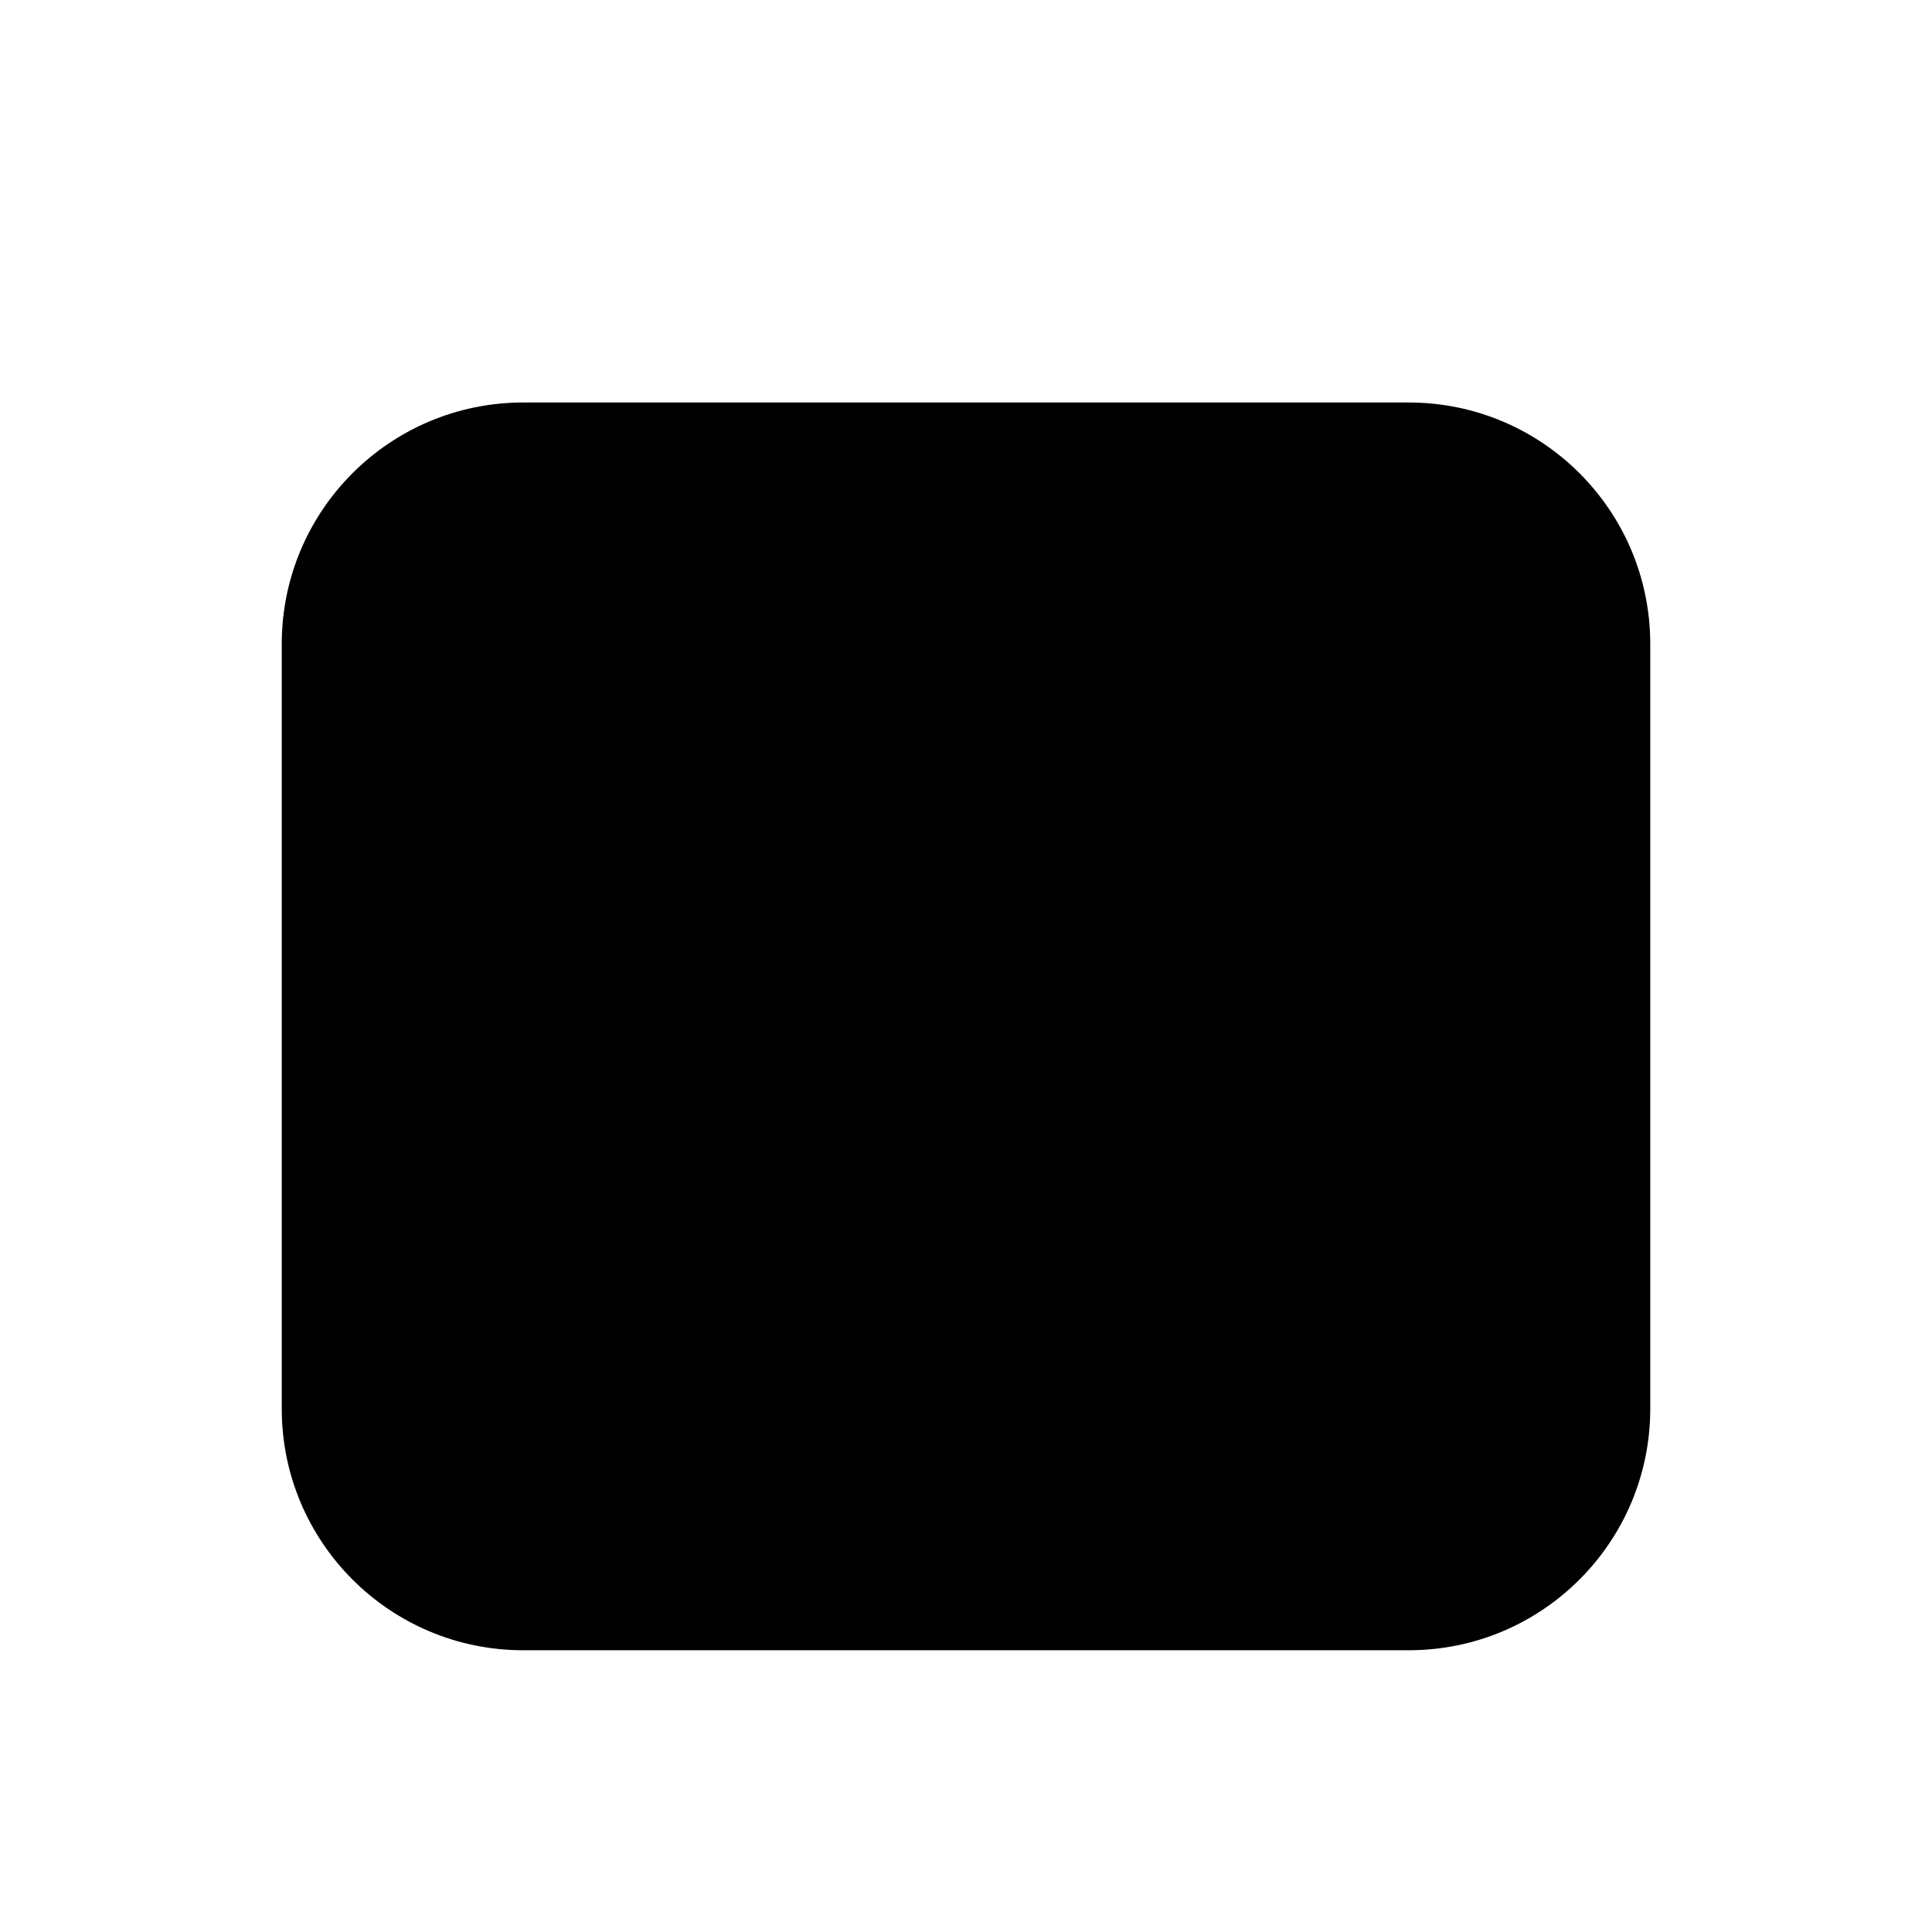
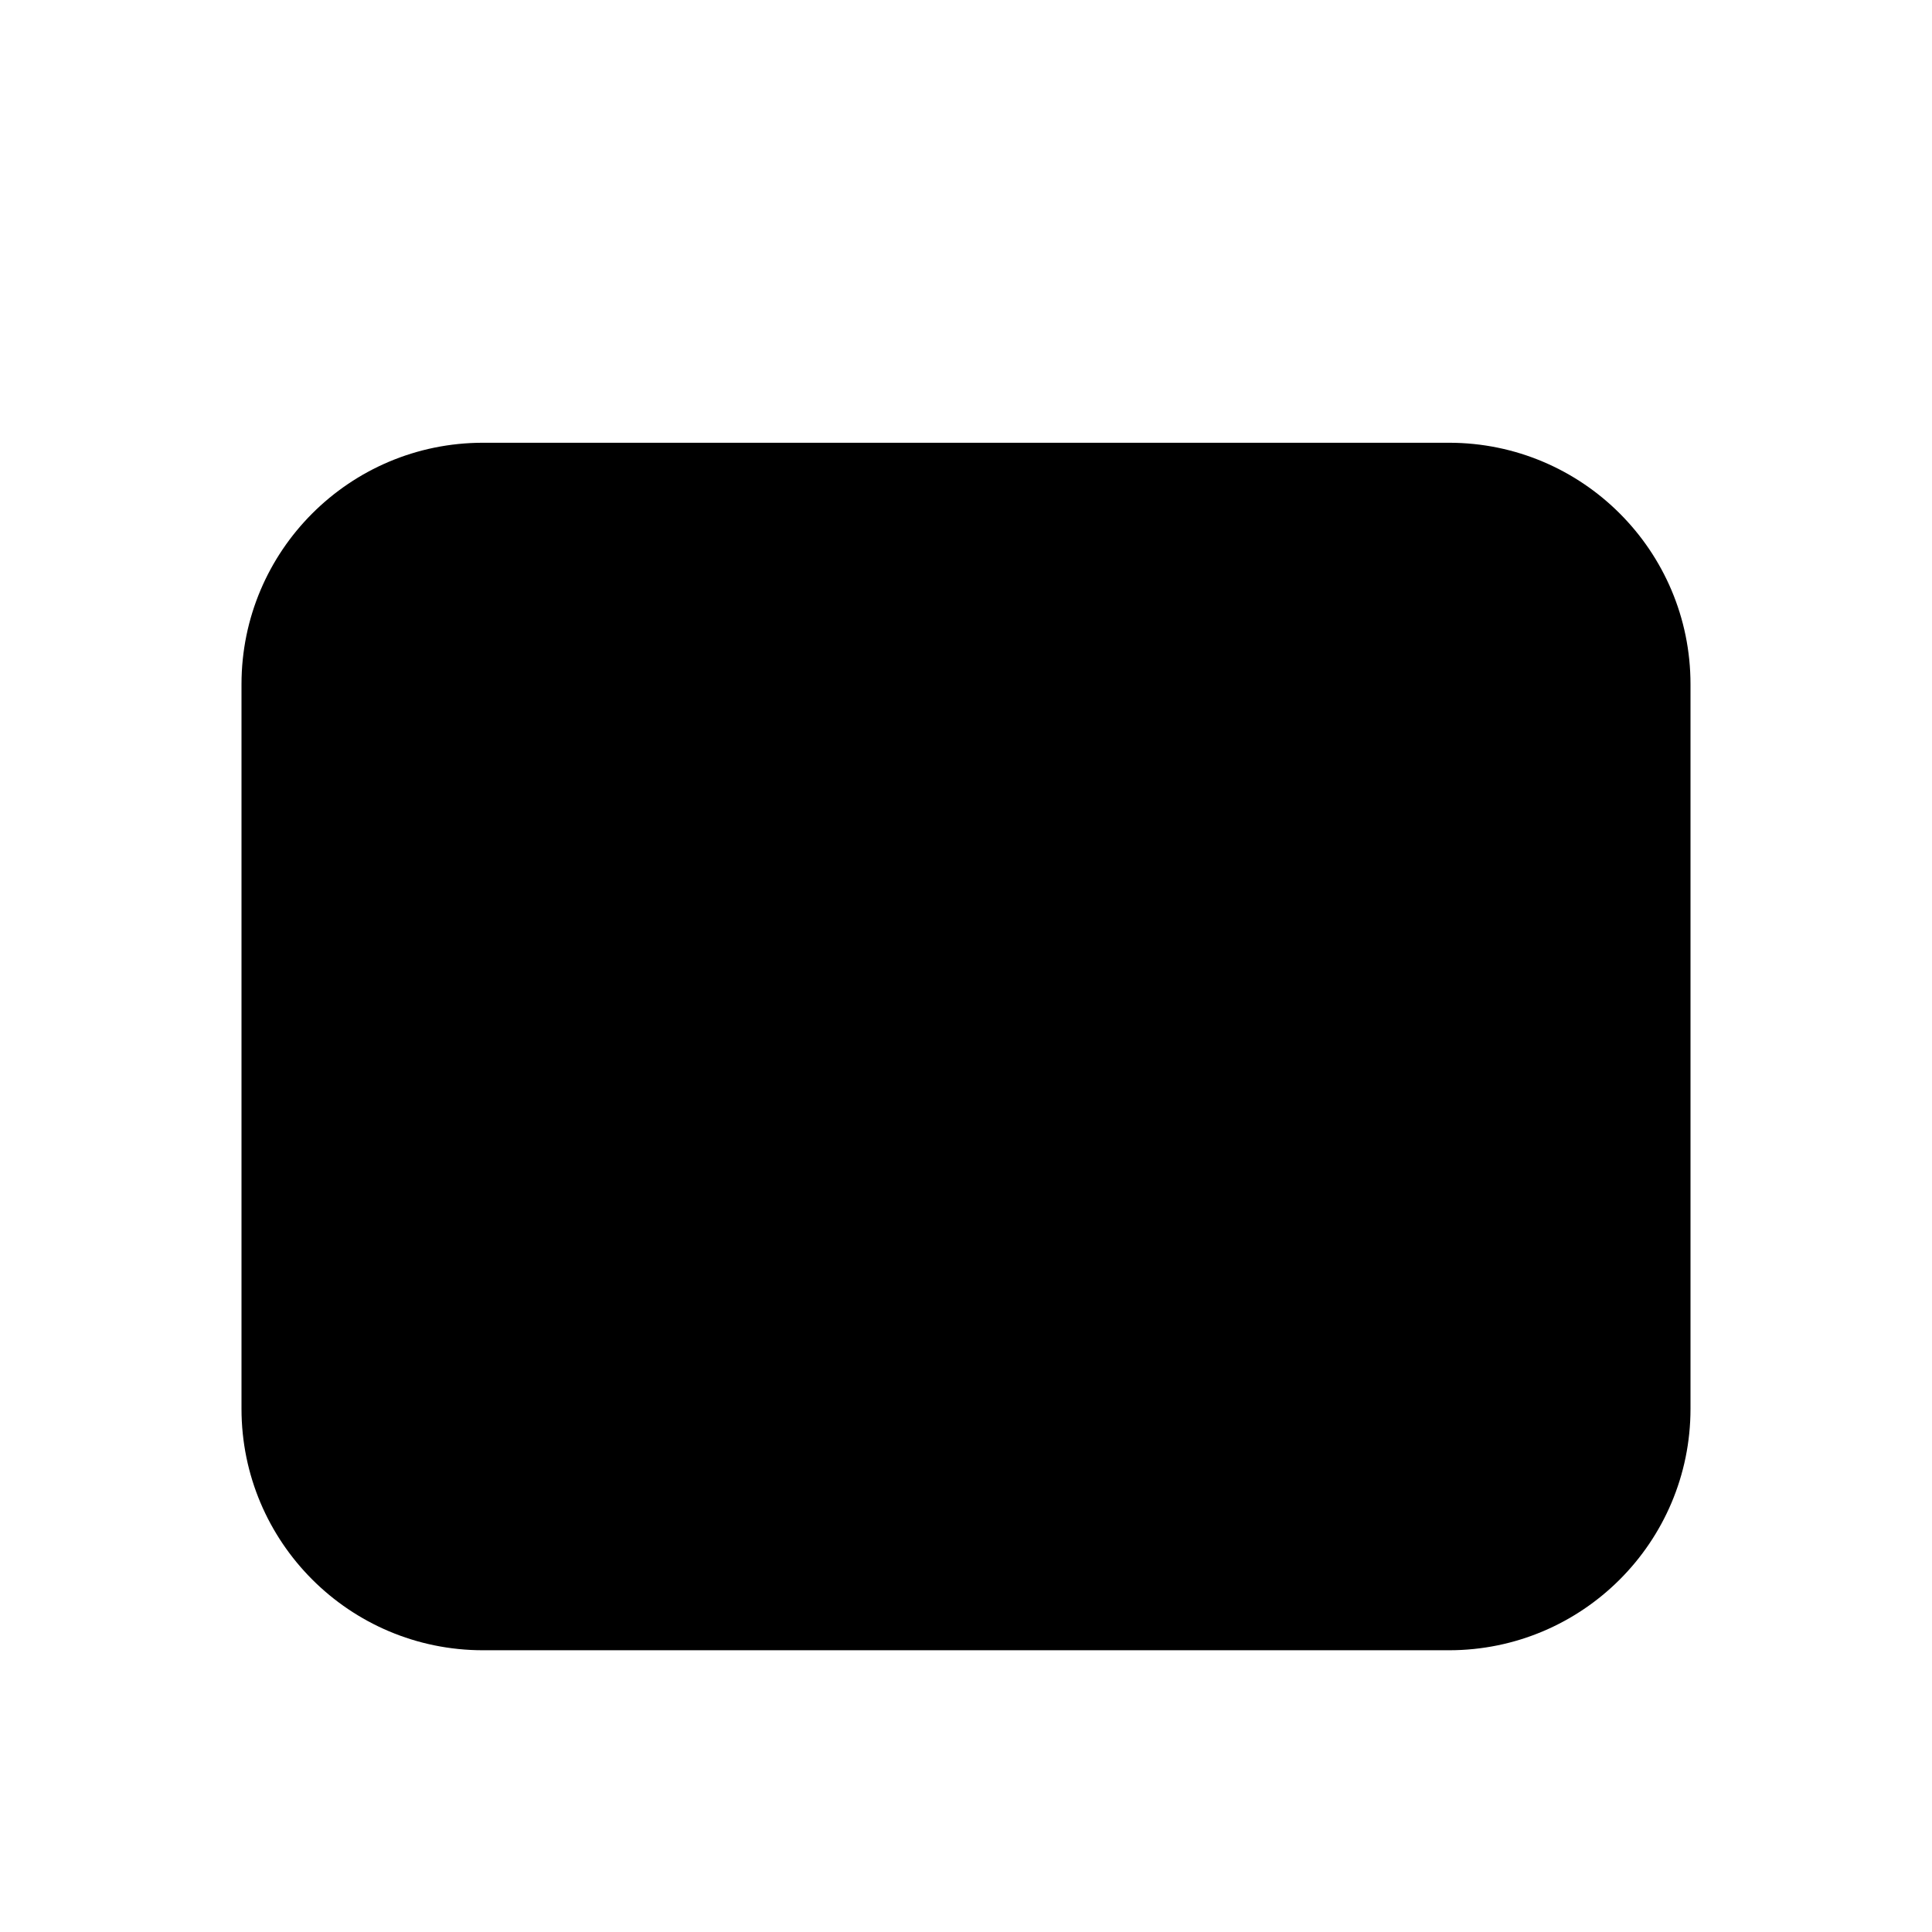
- <svg xmlns="http://www.w3.org/2000/svg" viewBox="0 0 24 24" data-gesture="wink">
-   <rect width="17" height="15.5" x="3.5" y="5" class="pk-body" rx="3" />
-   <path d="M3.5 9.5h17M8 3v4m8-4v4" class="pk-line" />
-   <circle cx="10" cy="13.6" r="1.15" class="pk-eye" />
-   <circle cx="14" cy="13.6" r="1.15" class="pk-eye pk-wink" />
-   <ellipse cx="8.4" cy="15.6" rx="1.1" ry=".6" class="pk-blush" />
-   <ellipse cx="15.6" cy="15.6" rx="1.1" ry=".6" class="pk-blush" />
+ <svg xmlns="http://www.w3.org/2000/svg" viewBox="0 0 24 24" data-gesture="wink" data-voice="thock">
+   <rect width="18" height="15" x="3" y="5.5" class="pk-body" rx="3" />
+   <path d="M3 10h18M8 3.5v4m8-4v4" class="pk-line" />
+   <circle cx="9.75" cy="14.4" r="1.3" class="pk-eye" />
+   <circle cx="14.25" cy="14.4" r="1.3" class="pk-eye pk-wink" />
+   <ellipse cx="8.05" cy="16.5" rx="1.1" ry=".6" class="pk-blush" />
+   <ellipse cx="15.95" cy="16.5" rx="1.1" ry=".6" class="pk-blush" />
</svg>
